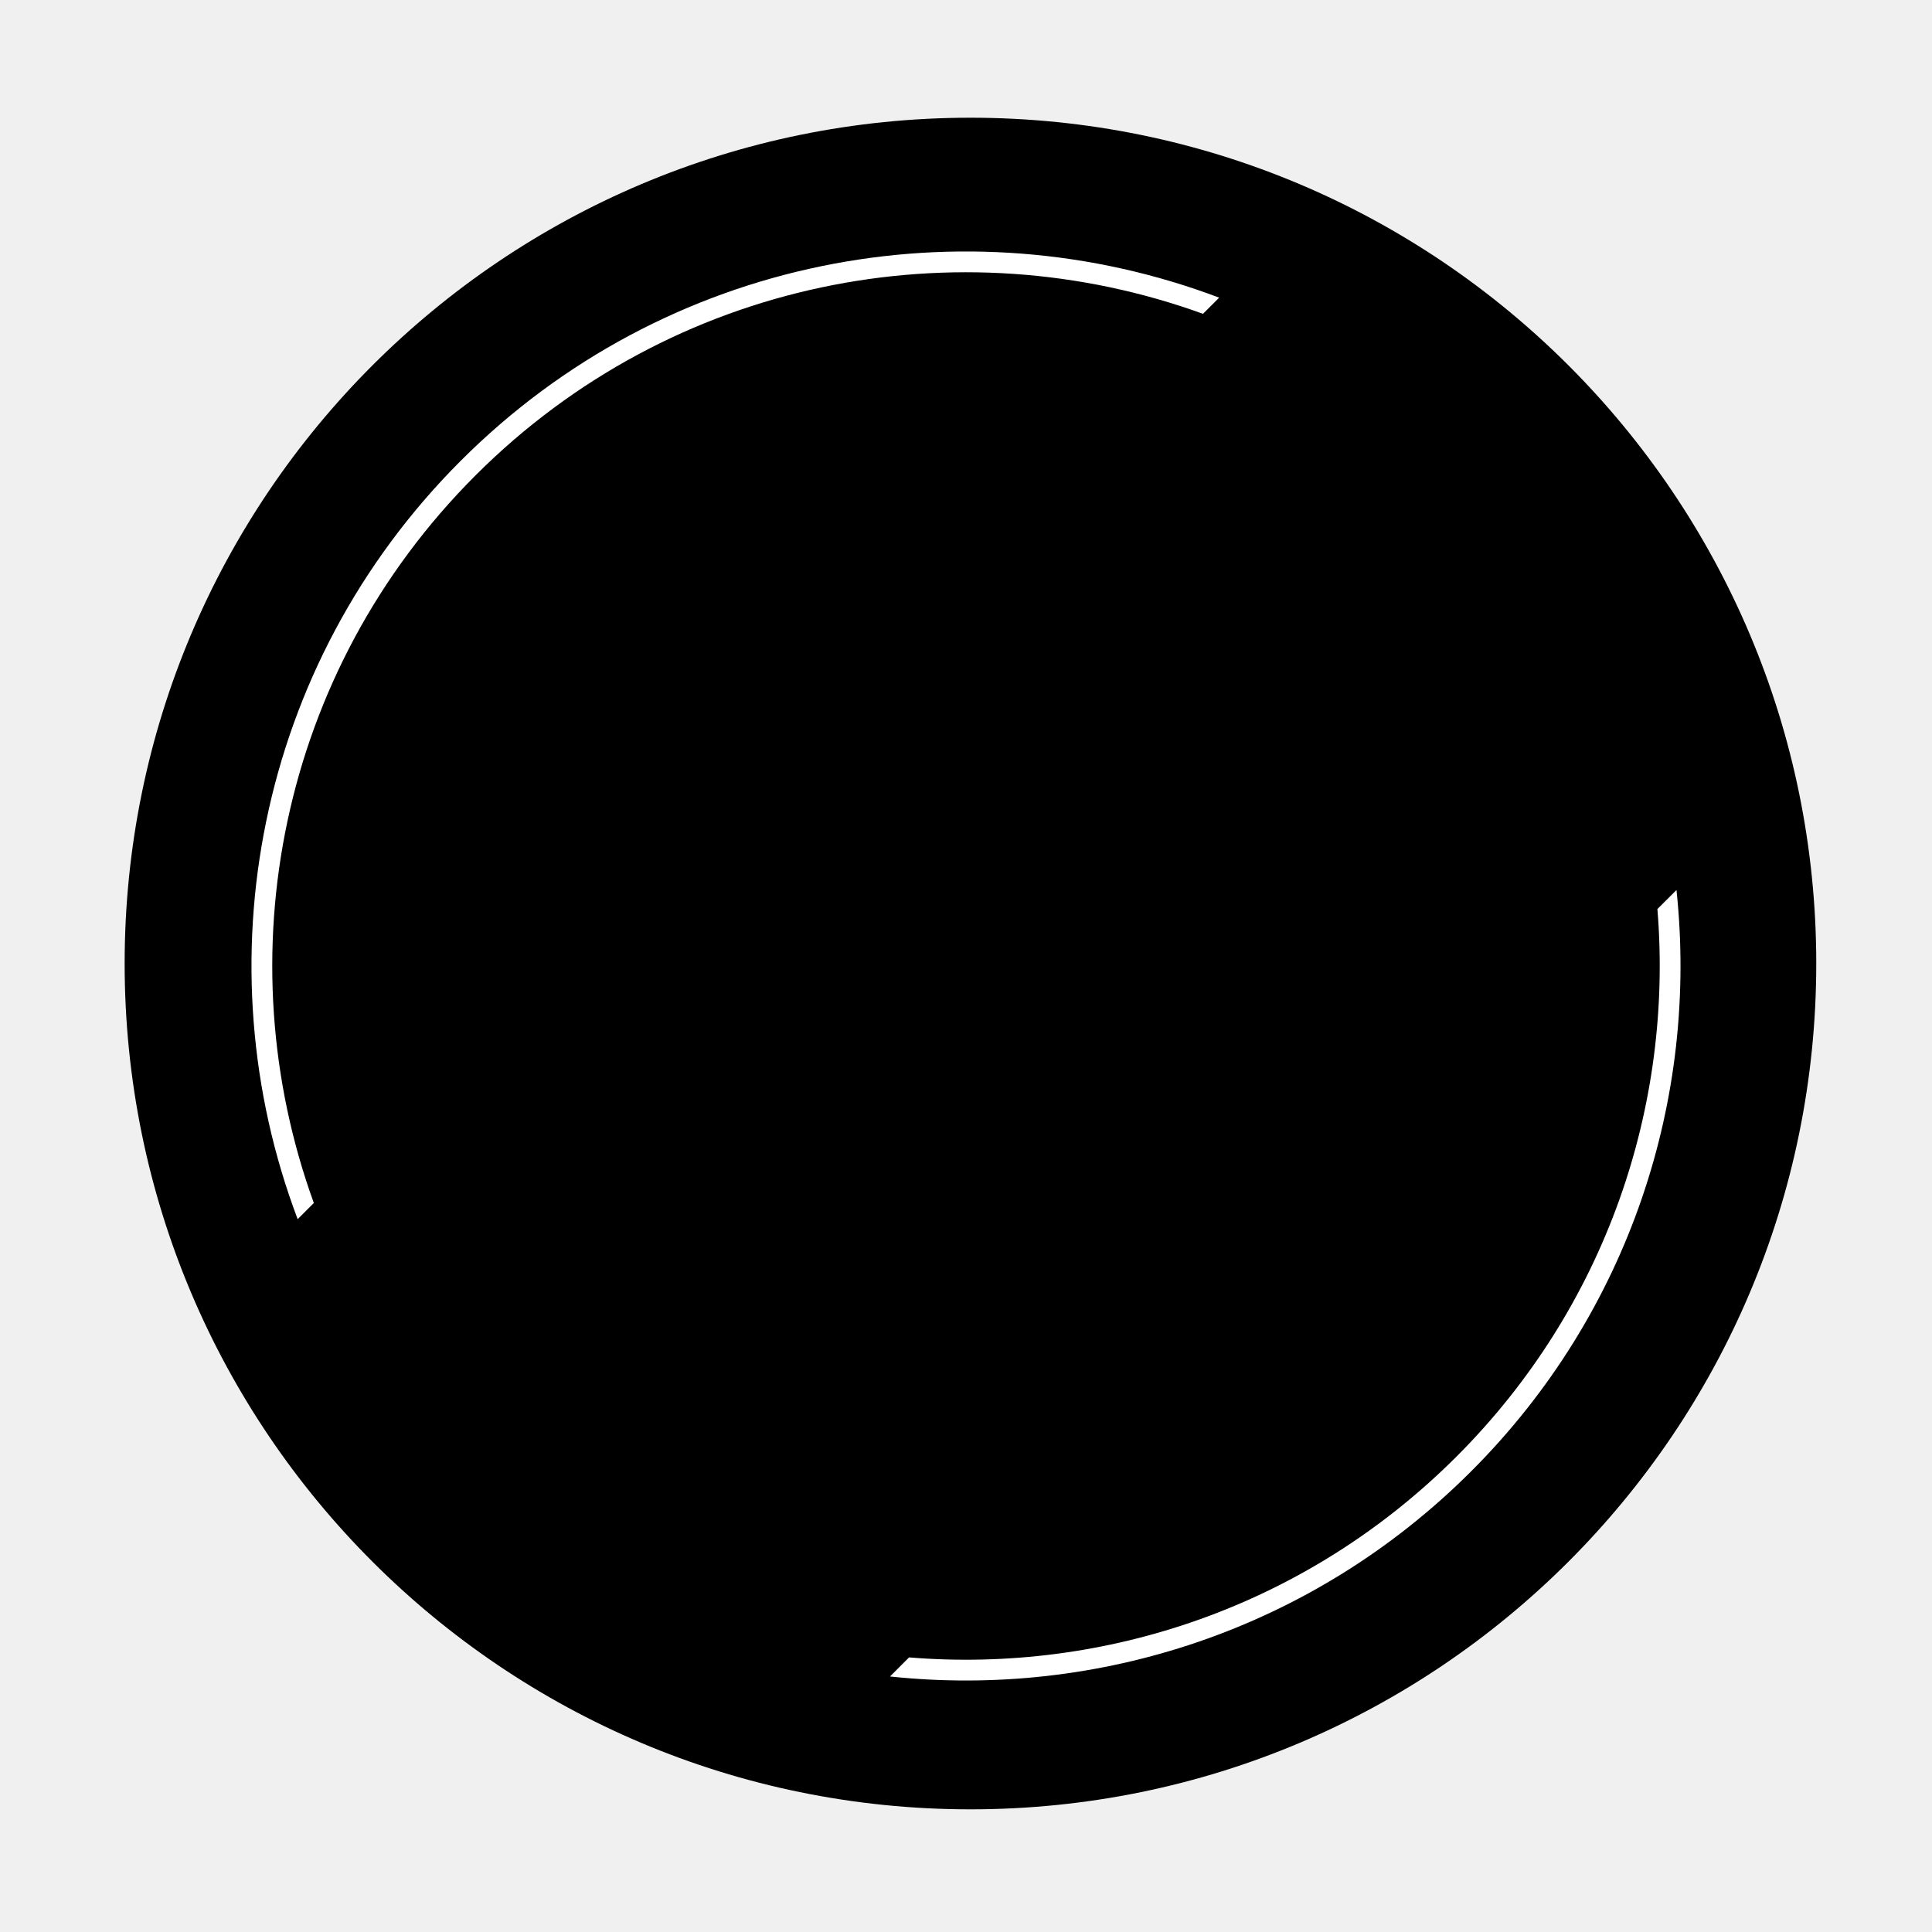
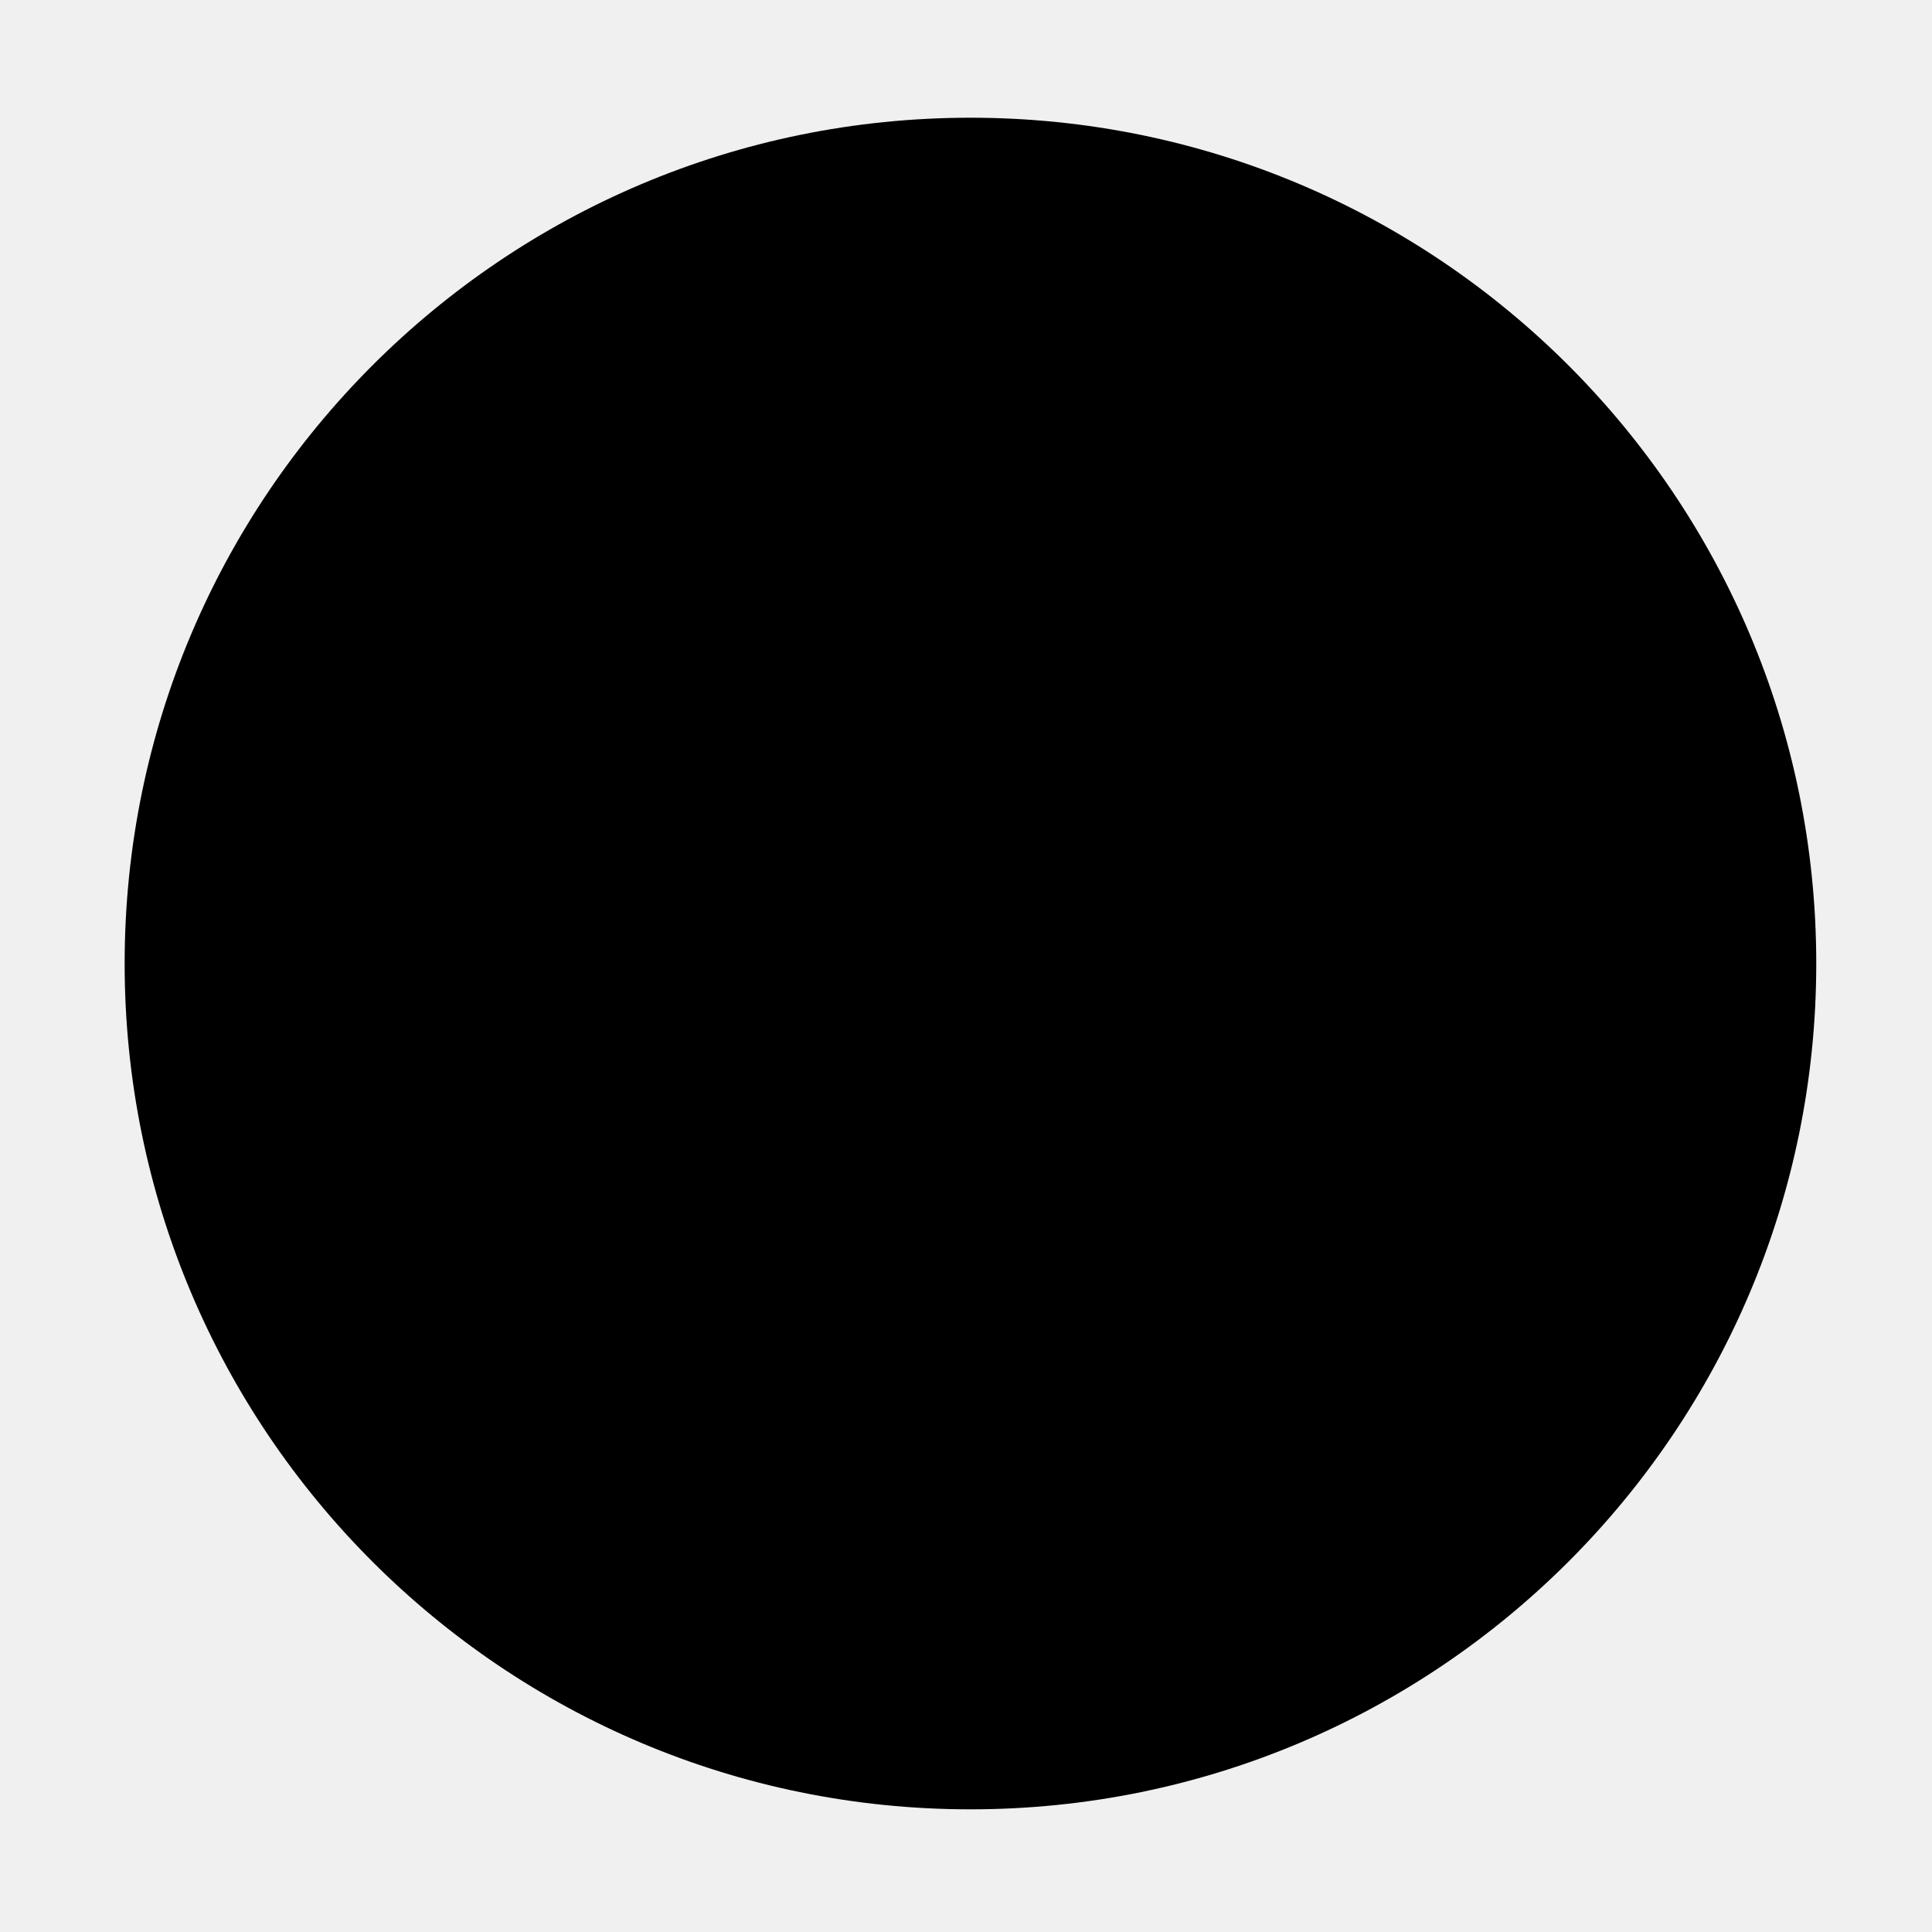
- <svg xmlns="http://www.w3.org/2000/svg" width="279" height="279" fill="none" viewBox="0 0 279 279">
+ <svg xmlns="http://www.w3.org/2000/svg" width="279" height="279" viewBox="0 0 279 279">
  <circle cx="140.143" cy="139.143" r="122.143" fill="currentColor" />
-   <path d="M239.346 131.278c2.317 28.305-7.352 57.407-29.007 79.061-21.654 21.655-50.756 31.324-79.061 29.007l-2.754 2.754c29.934 3.184 60.993-6.696 83.937-29.639 22.943-22.944 32.823-54.003 29.639-83.937l-2.754 2.754zM45.32 173.726C32.47 138.297 40.25 97.069 68.66 68.66c28.41-28.41 69.637-36.19 105.066-23.34l2.335-2.335c-36.78-13.91-79.911-6.058-109.523 23.553-29.61 29.612-37.462 72.743-23.553 109.523l2.335-2.335z" fill="#fff" />
+   <path d="M239.346 131.278c2.317 28.305-7.352 57.407-29.007 79.061-21.654 21.655-50.756 31.324-79.061 29.007l-2.754 2.754c29.934 3.184 60.993-6.696 83.937-29.639 22.943-22.944 32.823-54.003 29.639-83.937l-2.754 2.754zM45.32 173.726C32.47 138.297 40.25 97.069 68.66 68.66c28.41-28.41 69.637-36.19 105.066-23.34l2.335-2.335c-36.78-13.91-79.911-6.058-109.523 23.553-29.61 29.612-37.462 72.743-23.553 109.523l2.335-2.335z" />
</svg>
